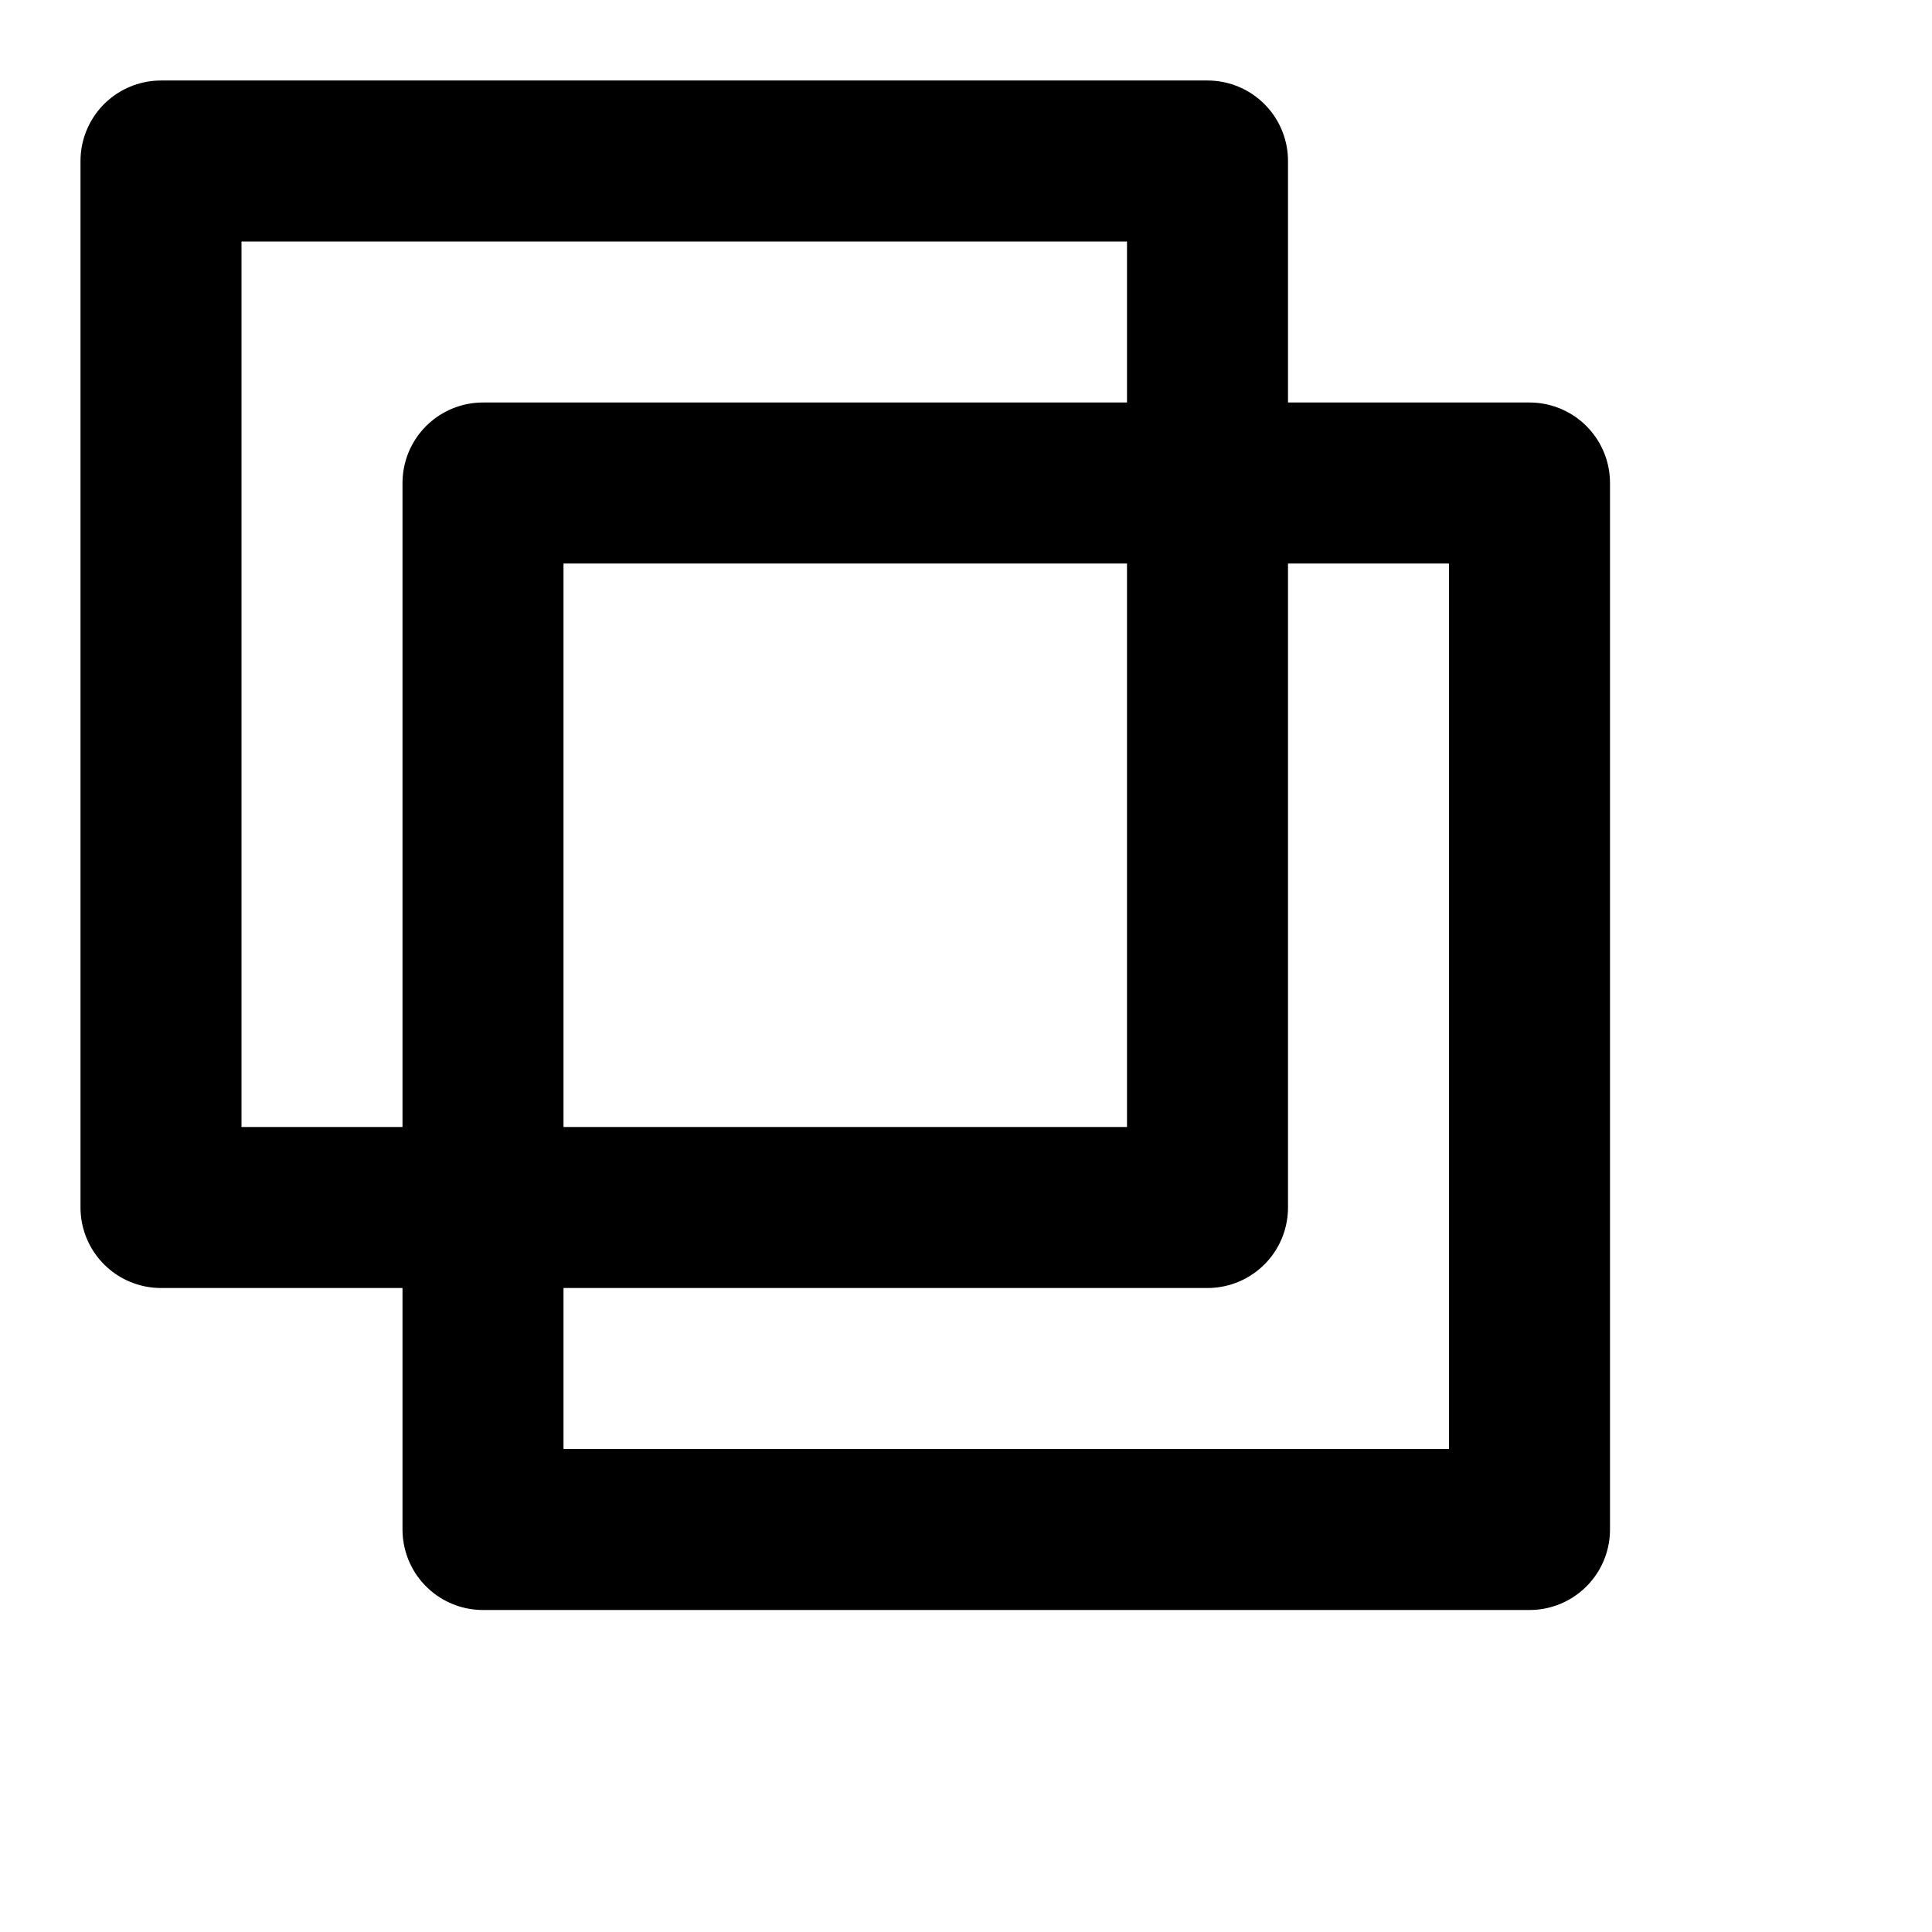
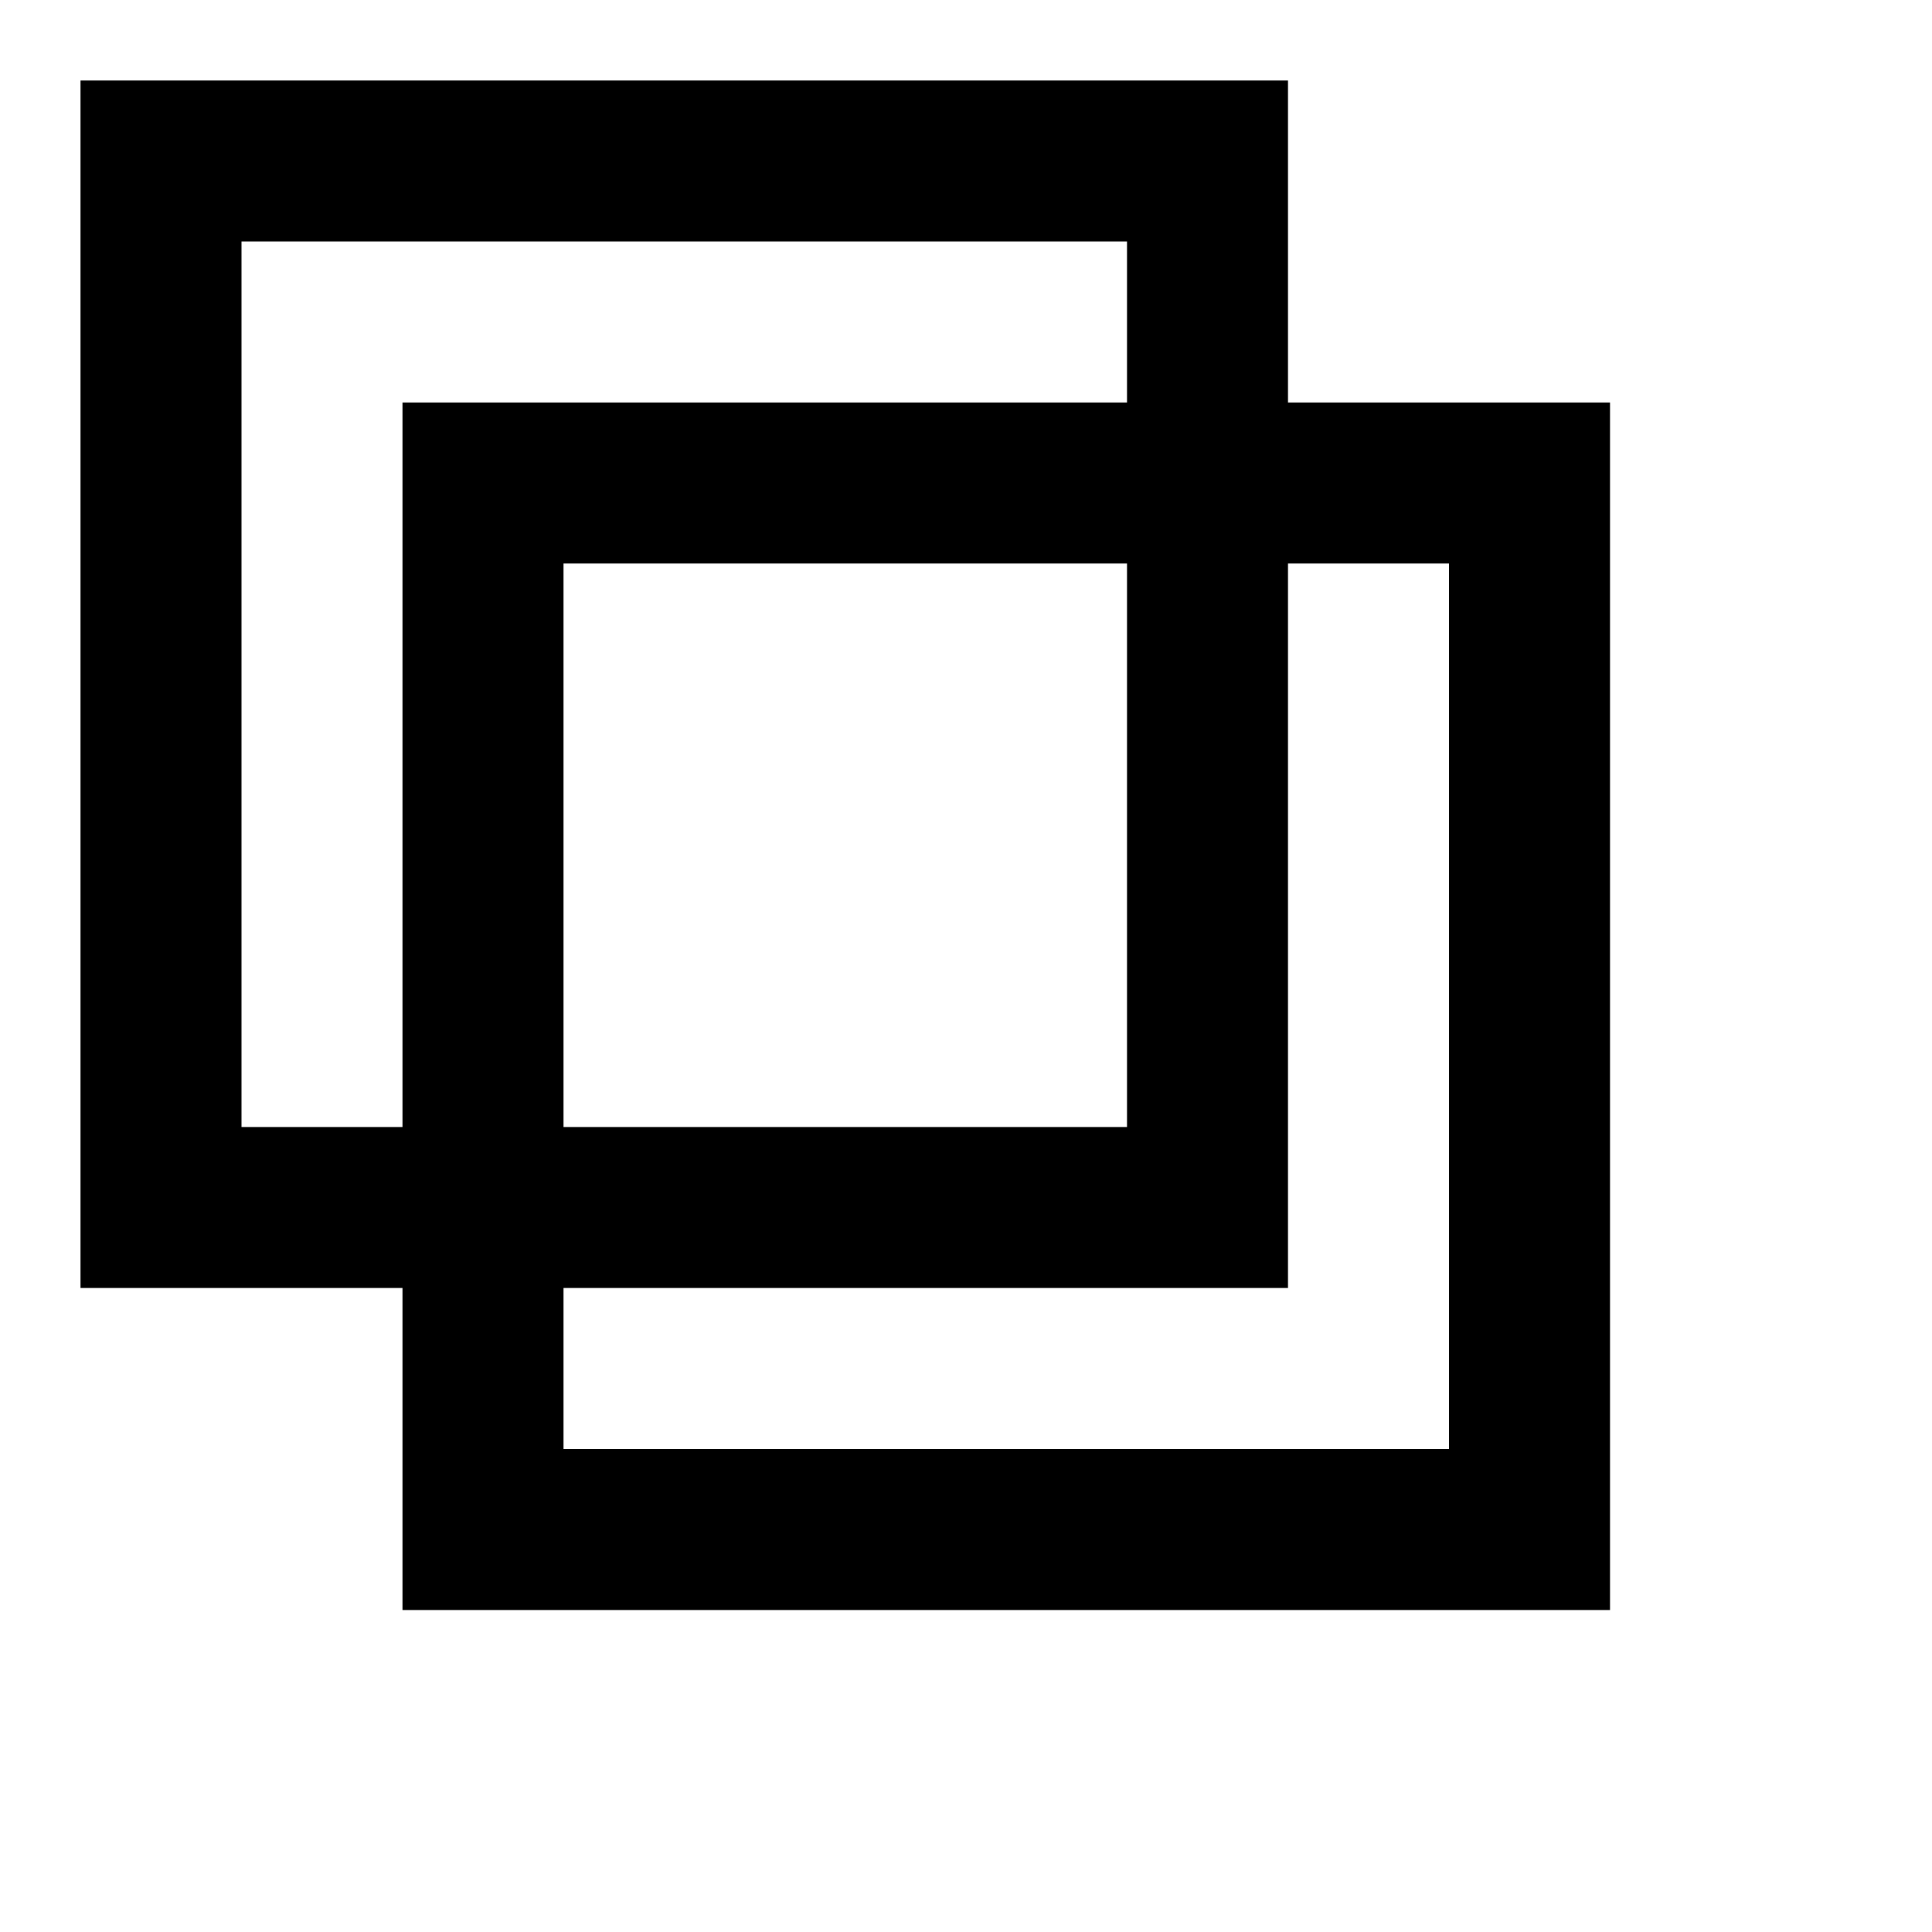
- <svg xmlns="http://www.w3.org/2000/svg" width="24" height="24" viewBox="0 0 24 24" fill="none" stroke="currentColor" stroke-width="2" stroke-linecap="round" stroke-linejoin="round">
+ <svg xmlns="http://www.w3.org/2000/svg" width="24" height="24" viewBox="0 0 24 24" fill="none" stroke="currentColor" stroke-width="2">
+   <style>
+     rect { color: black; }
+     @media (prefers-color-scheme: dark) { rect { color: white; } }
+   </style>
  <rect x="2" y="2" width="13" height="13" />
  <rect x="6" y="6" width="13" height="13" />
</svg>
